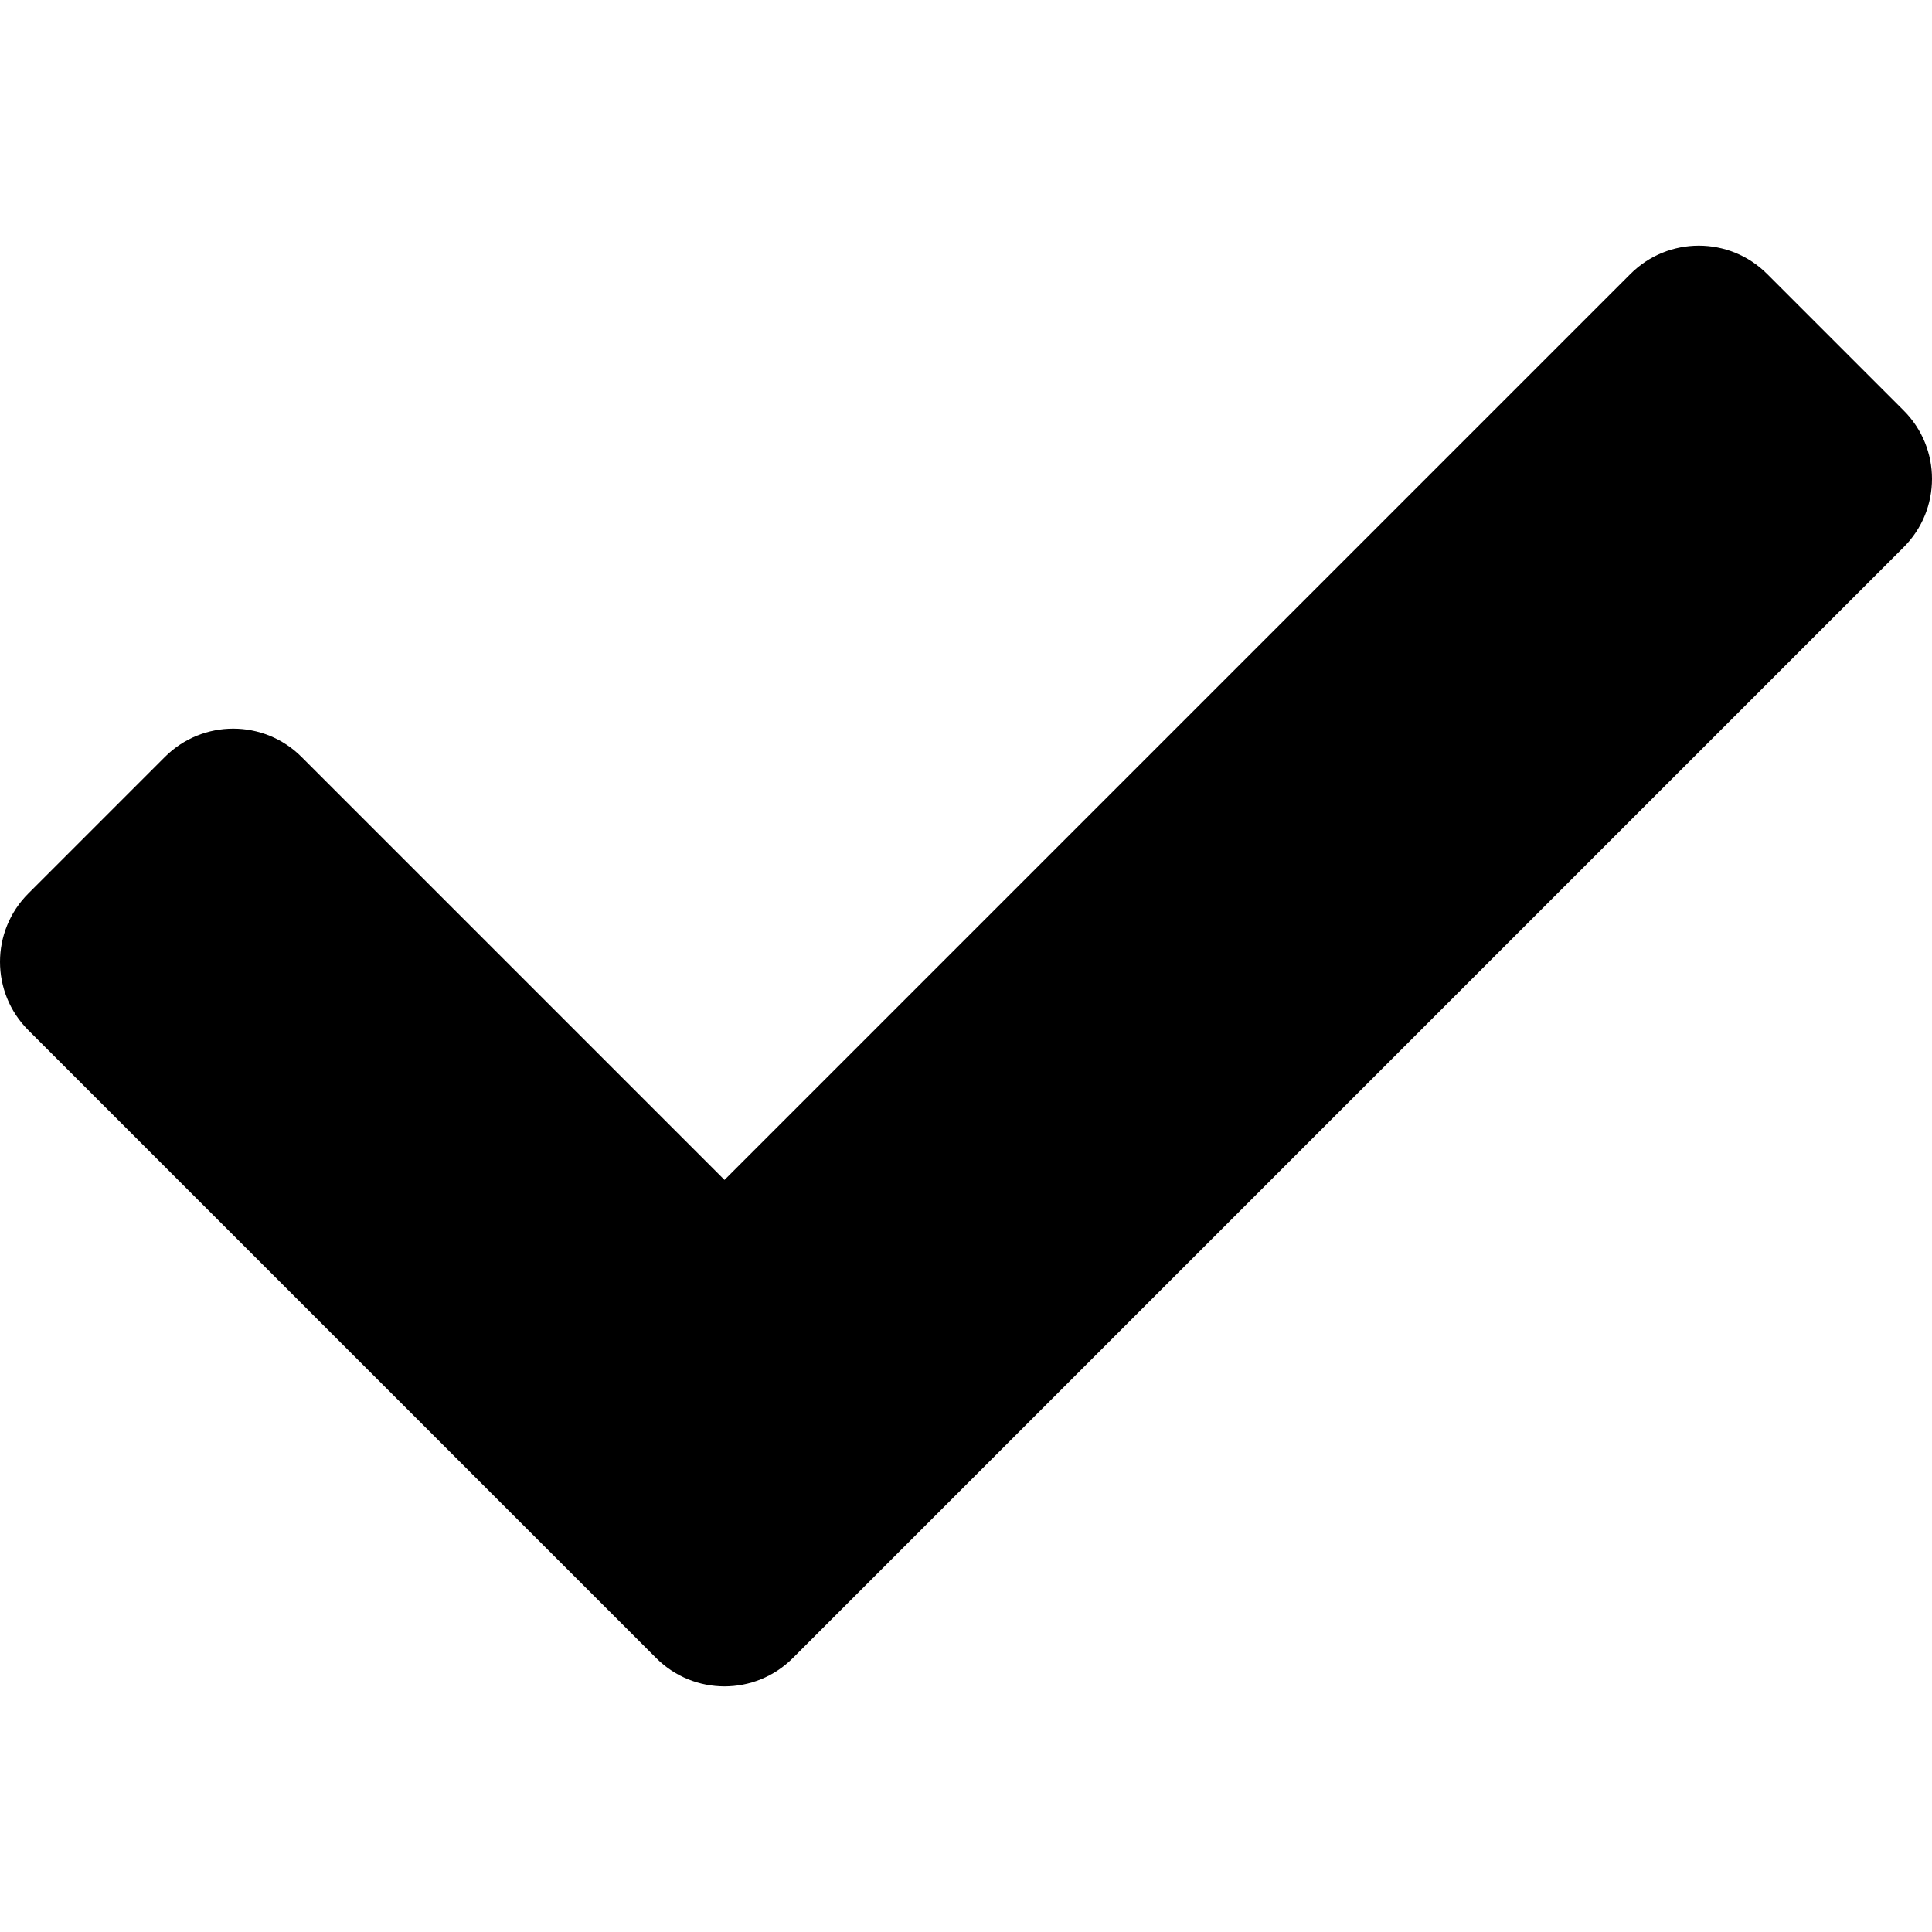
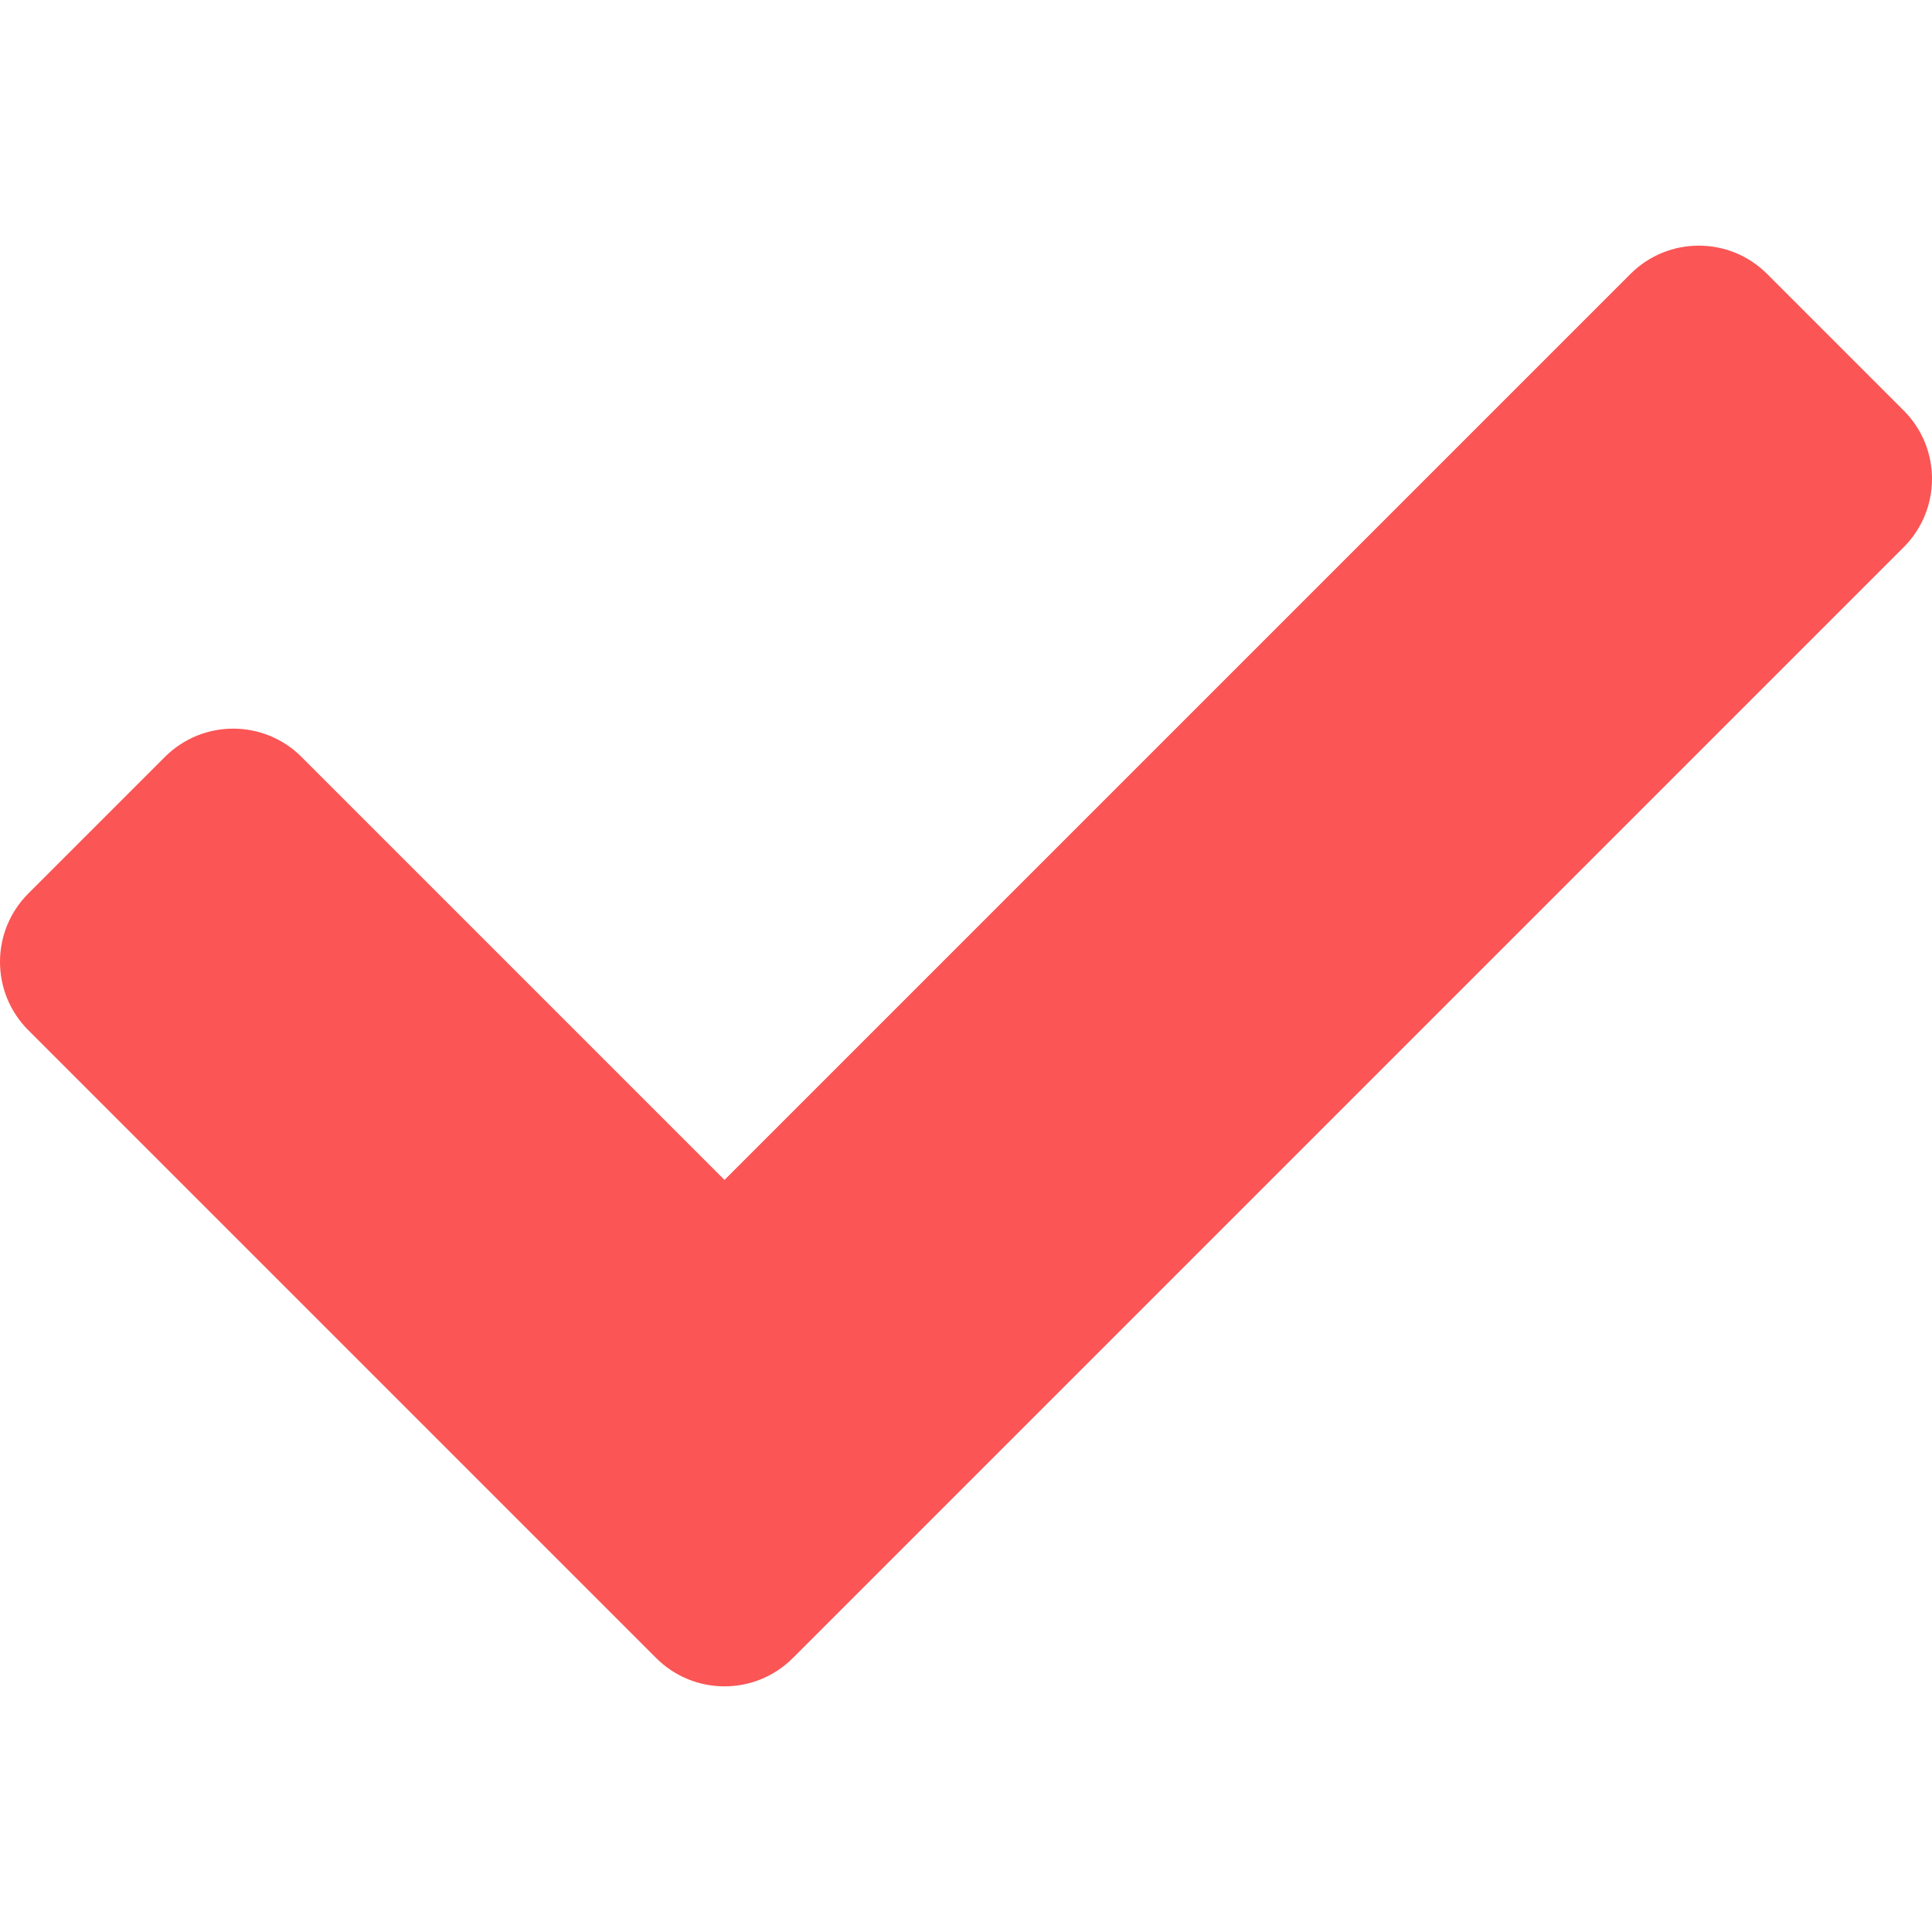
<svg xmlns="http://www.w3.org/2000/svg" viewBox="0 0 512 512">
-   <path d="M173.898 439.404l-166.4-166.4c-9.997-9.997-9.997-26.206 0-36.204l36.203-36.204c9.997-9.998 26.207-9.998 36.204 0L192 312.69L432.095 72.596c9.997-9.997 26.207-9.997 36.204 0l36.203 36.204c9.997 9.997 9.997 26.206 0 36.204l-294.4 294.401c-9.998 9.997-26.207 9.997-36.204-.001z" fill="currentColor" />
+   <path d="M173.898 439.404l-166.4-166.4c-9.997-9.997-9.997-26.206 0-36.204l36.203-36.204c9.997-9.998 26.207-9.998 36.204 0L192 312.69L432.095 72.596c9.997-9.997 26.207-9.997 36.204 0l36.203 36.204c9.997 9.997 9.997 26.206 0 36.204l-294.4 294.401c-9.998 9.997-26.207 9.997-36.204-.001z" fill="#fb5555" />
</svg>
